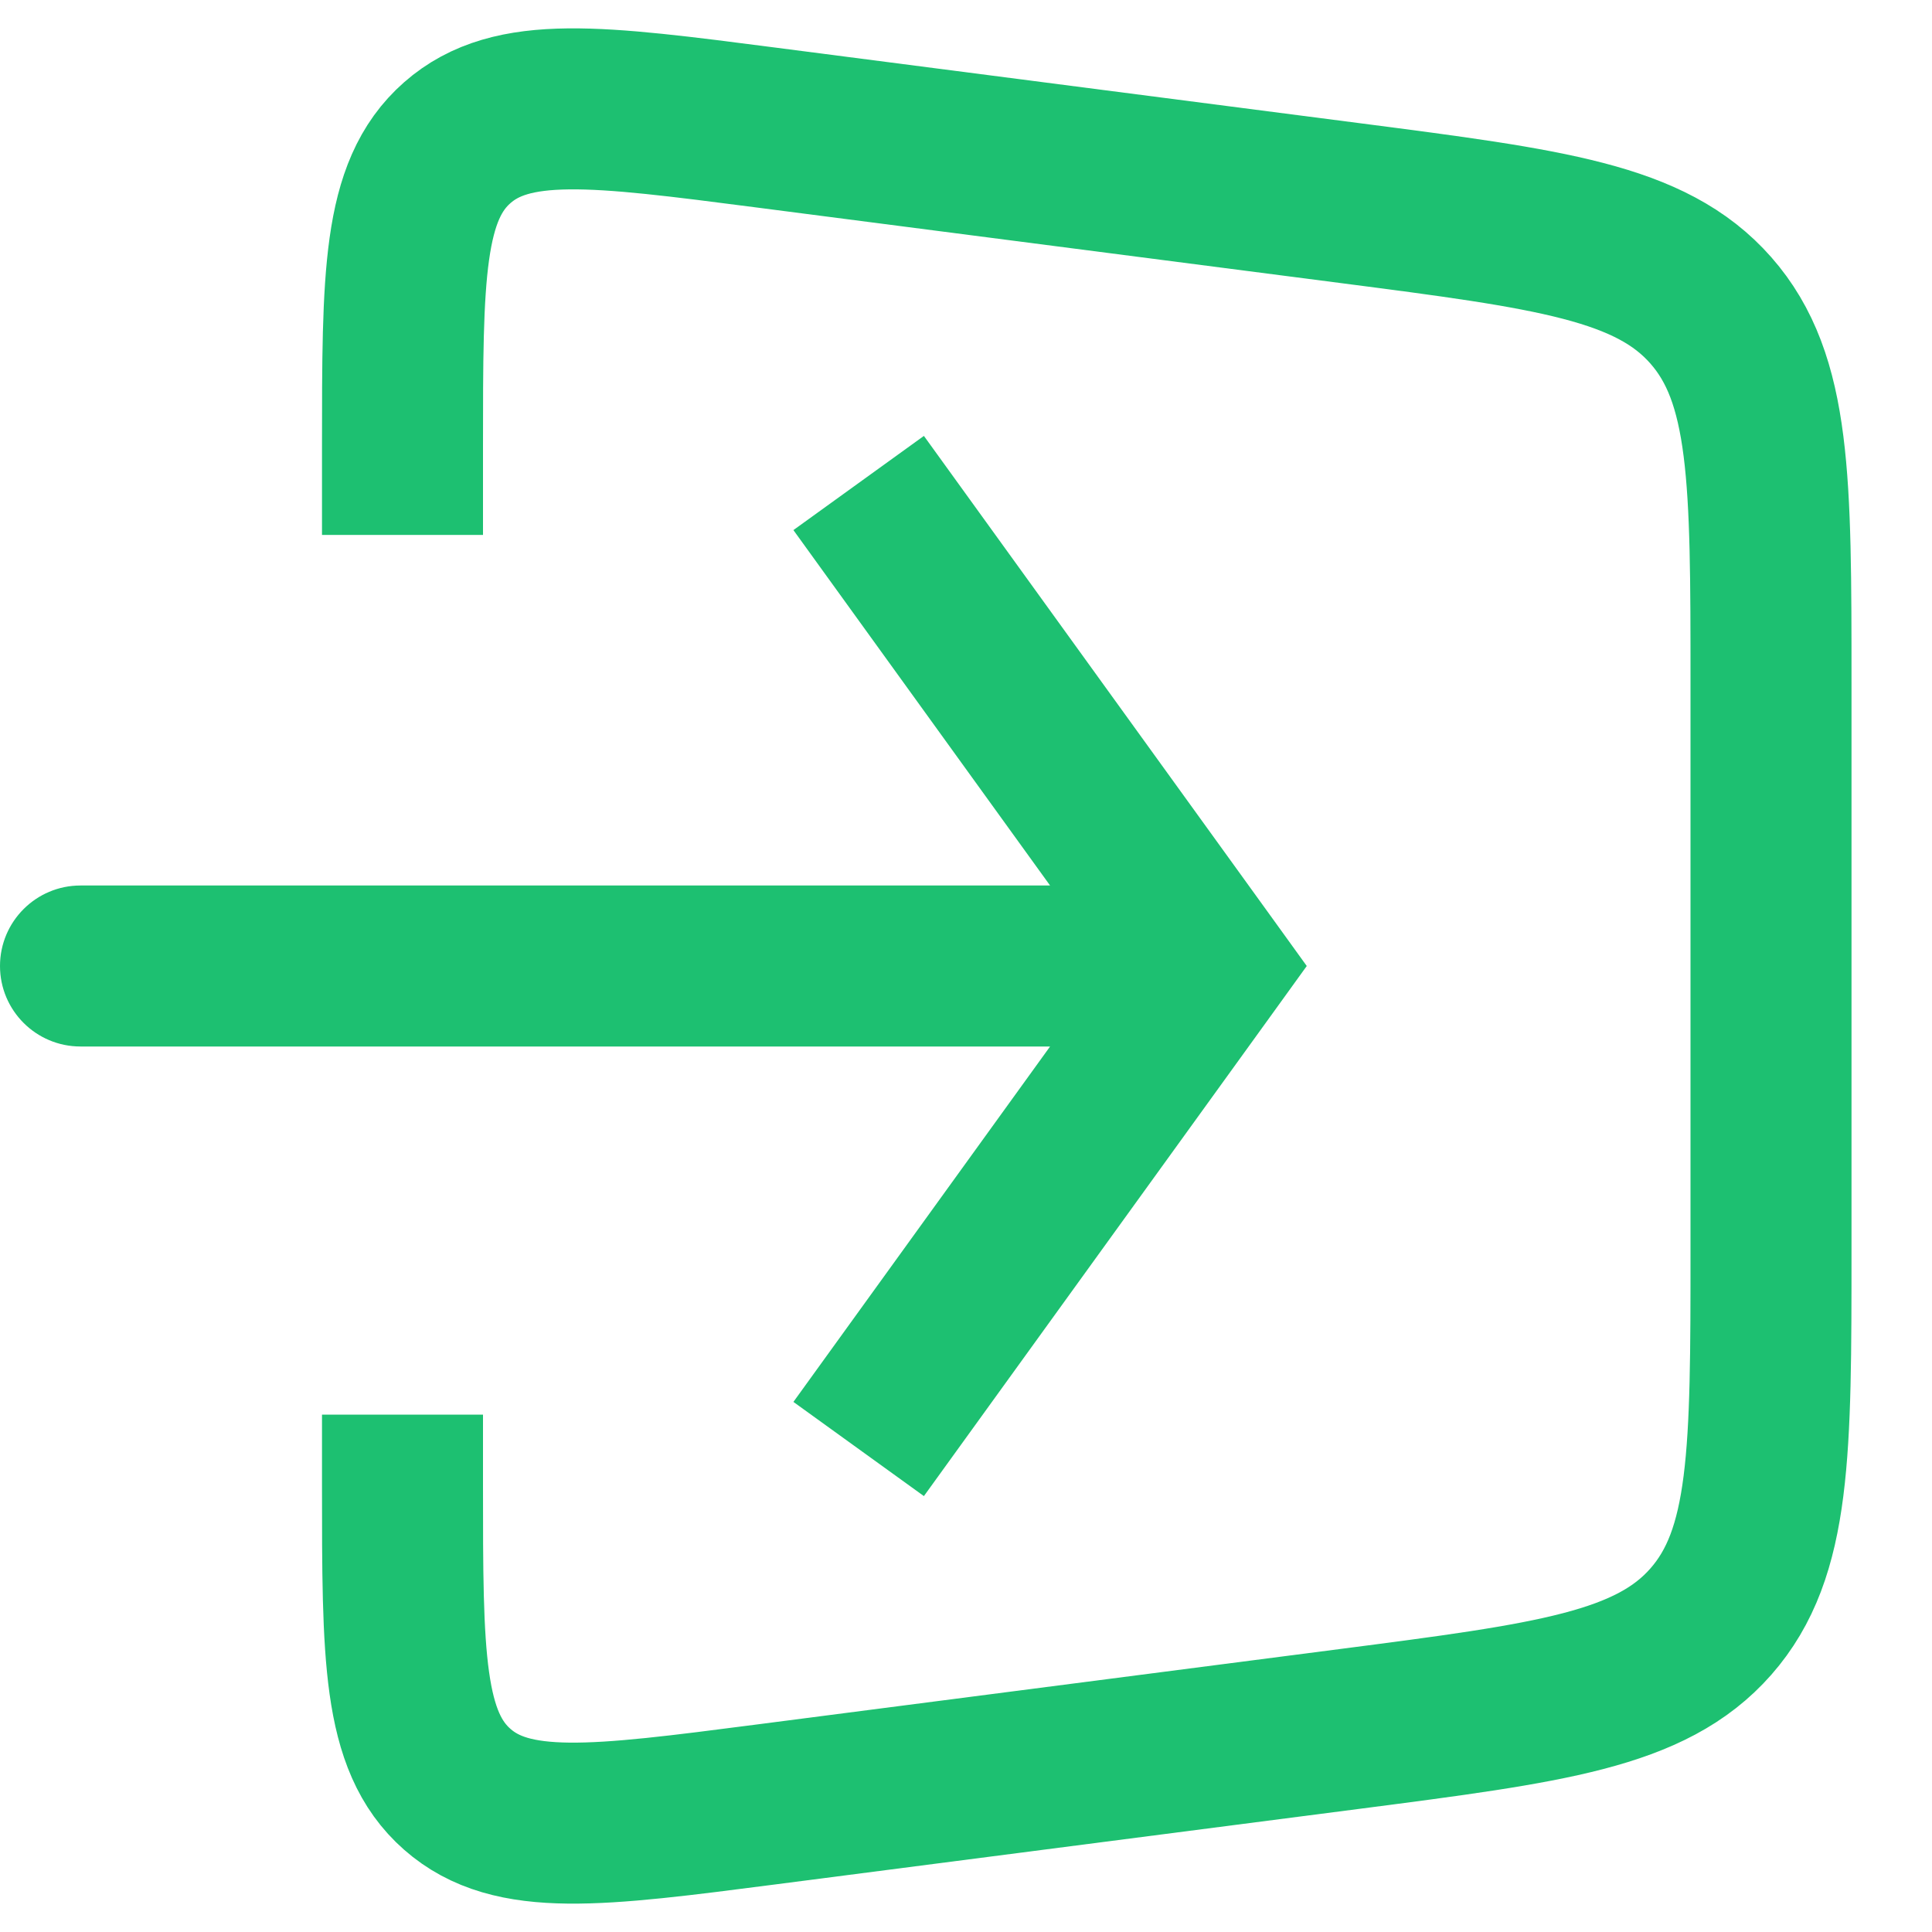
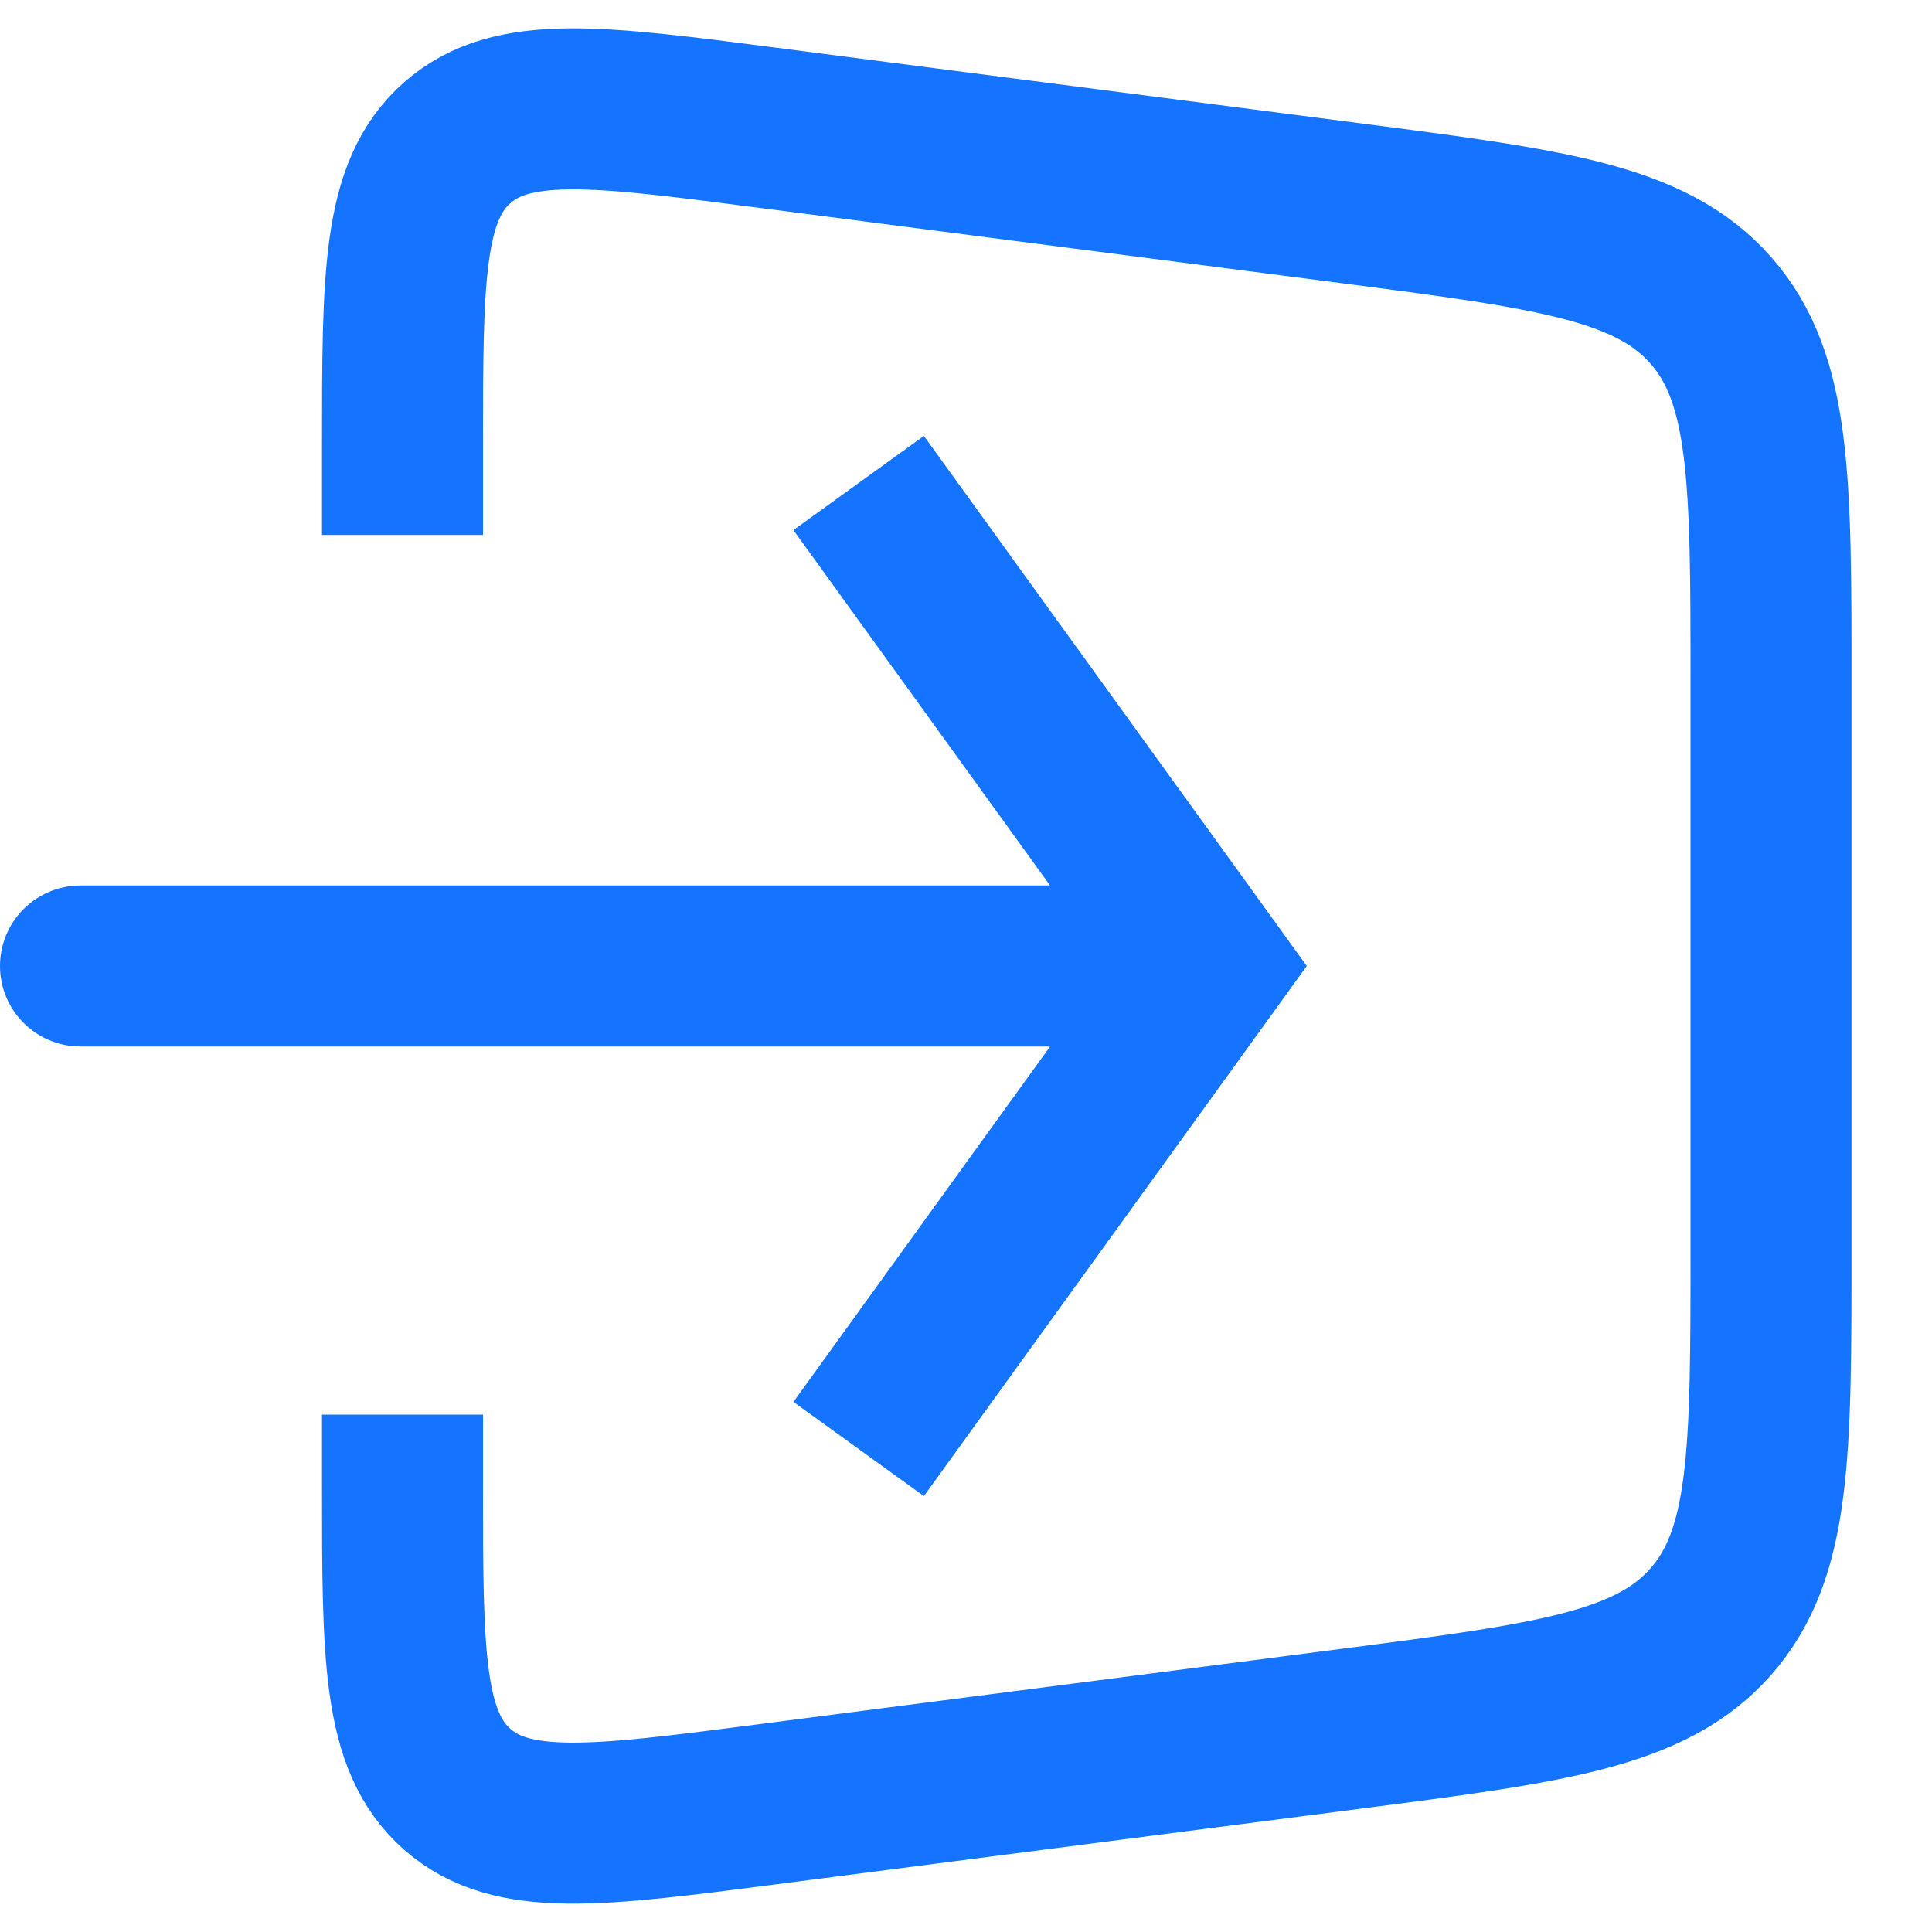
<svg xmlns="http://www.w3.org/2000/svg" width="24" height="24" viewBox="0 0 24 24" fill="none">
-   <path d="M5 6.645V5.551C5 3.431 5 2.371 5.68 1.773C6.359 1.176 7.411 1.312 9.513 1.584L16.77 2.523C19.261 2.846 20.507 3.007 21.253 3.856C22 4.706 22 5.962 22 8.474V15.526C22 18.038 22 19.294 21.253 20.144C20.507 20.993 19.261 21.154 16.77 21.477L9.513 22.416C7.411 22.688 6.359 22.824 5.68 22.227C5 21.629 5 20.569 5 18.449V17.573" stroke="#1DC071" stroke-width="2" />
-   <path d="M15 12L15.811 11.415L16.233 12L15.811 12.585L15 12ZM1 13C0.448 13 0 12.552 0 12C0 11.448 0.448 11 1 11V13ZM11.477 5.415L15.811 11.415L14.189 12.585L9.856 6.585L11.477 5.415ZM15.811 12.585L11.477 18.585L9.856 17.415L14.189 11.415L15.811 12.585ZM15 13H1V11H15V13Z" fill="#1DC071" />
+   <path d="M5 6.645V5.551C5 3.431 5 2.371 5.68 1.773C6.359 1.176 7.411 1.312 9.513 1.584L16.77 2.523C19.261 2.846 20.507 3.007 21.253 3.856C22 4.706 22 5.962 22 8.474V15.526C22 18.038 22 19.294 21.253 20.144C20.507 20.993 19.261 21.154 16.77 21.477L9.513 22.416C7.411 22.688 6.359 22.824 5.68 22.227C5 21.629 5 20.569 5 18.449V17.573" stroke=" #1474ff " stroke-width="2" />
+   <path d="M15 12L15.811 11.415L16.233 12L15.811 12.585L15 12ZM1 13C0.448 13 0 12.552 0 12C0 11.448 0.448 11 1 11V13ZM11.477 5.415L15.811 11.415L14.189 12.585L9.856 6.585L11.477 5.415ZM15.811 12.585L11.477 18.585L9.856 17.415L14.189 11.415L15.811 12.585ZM15 13H1V11H15V13Z" fill=" #1474ff " />
</svg>
